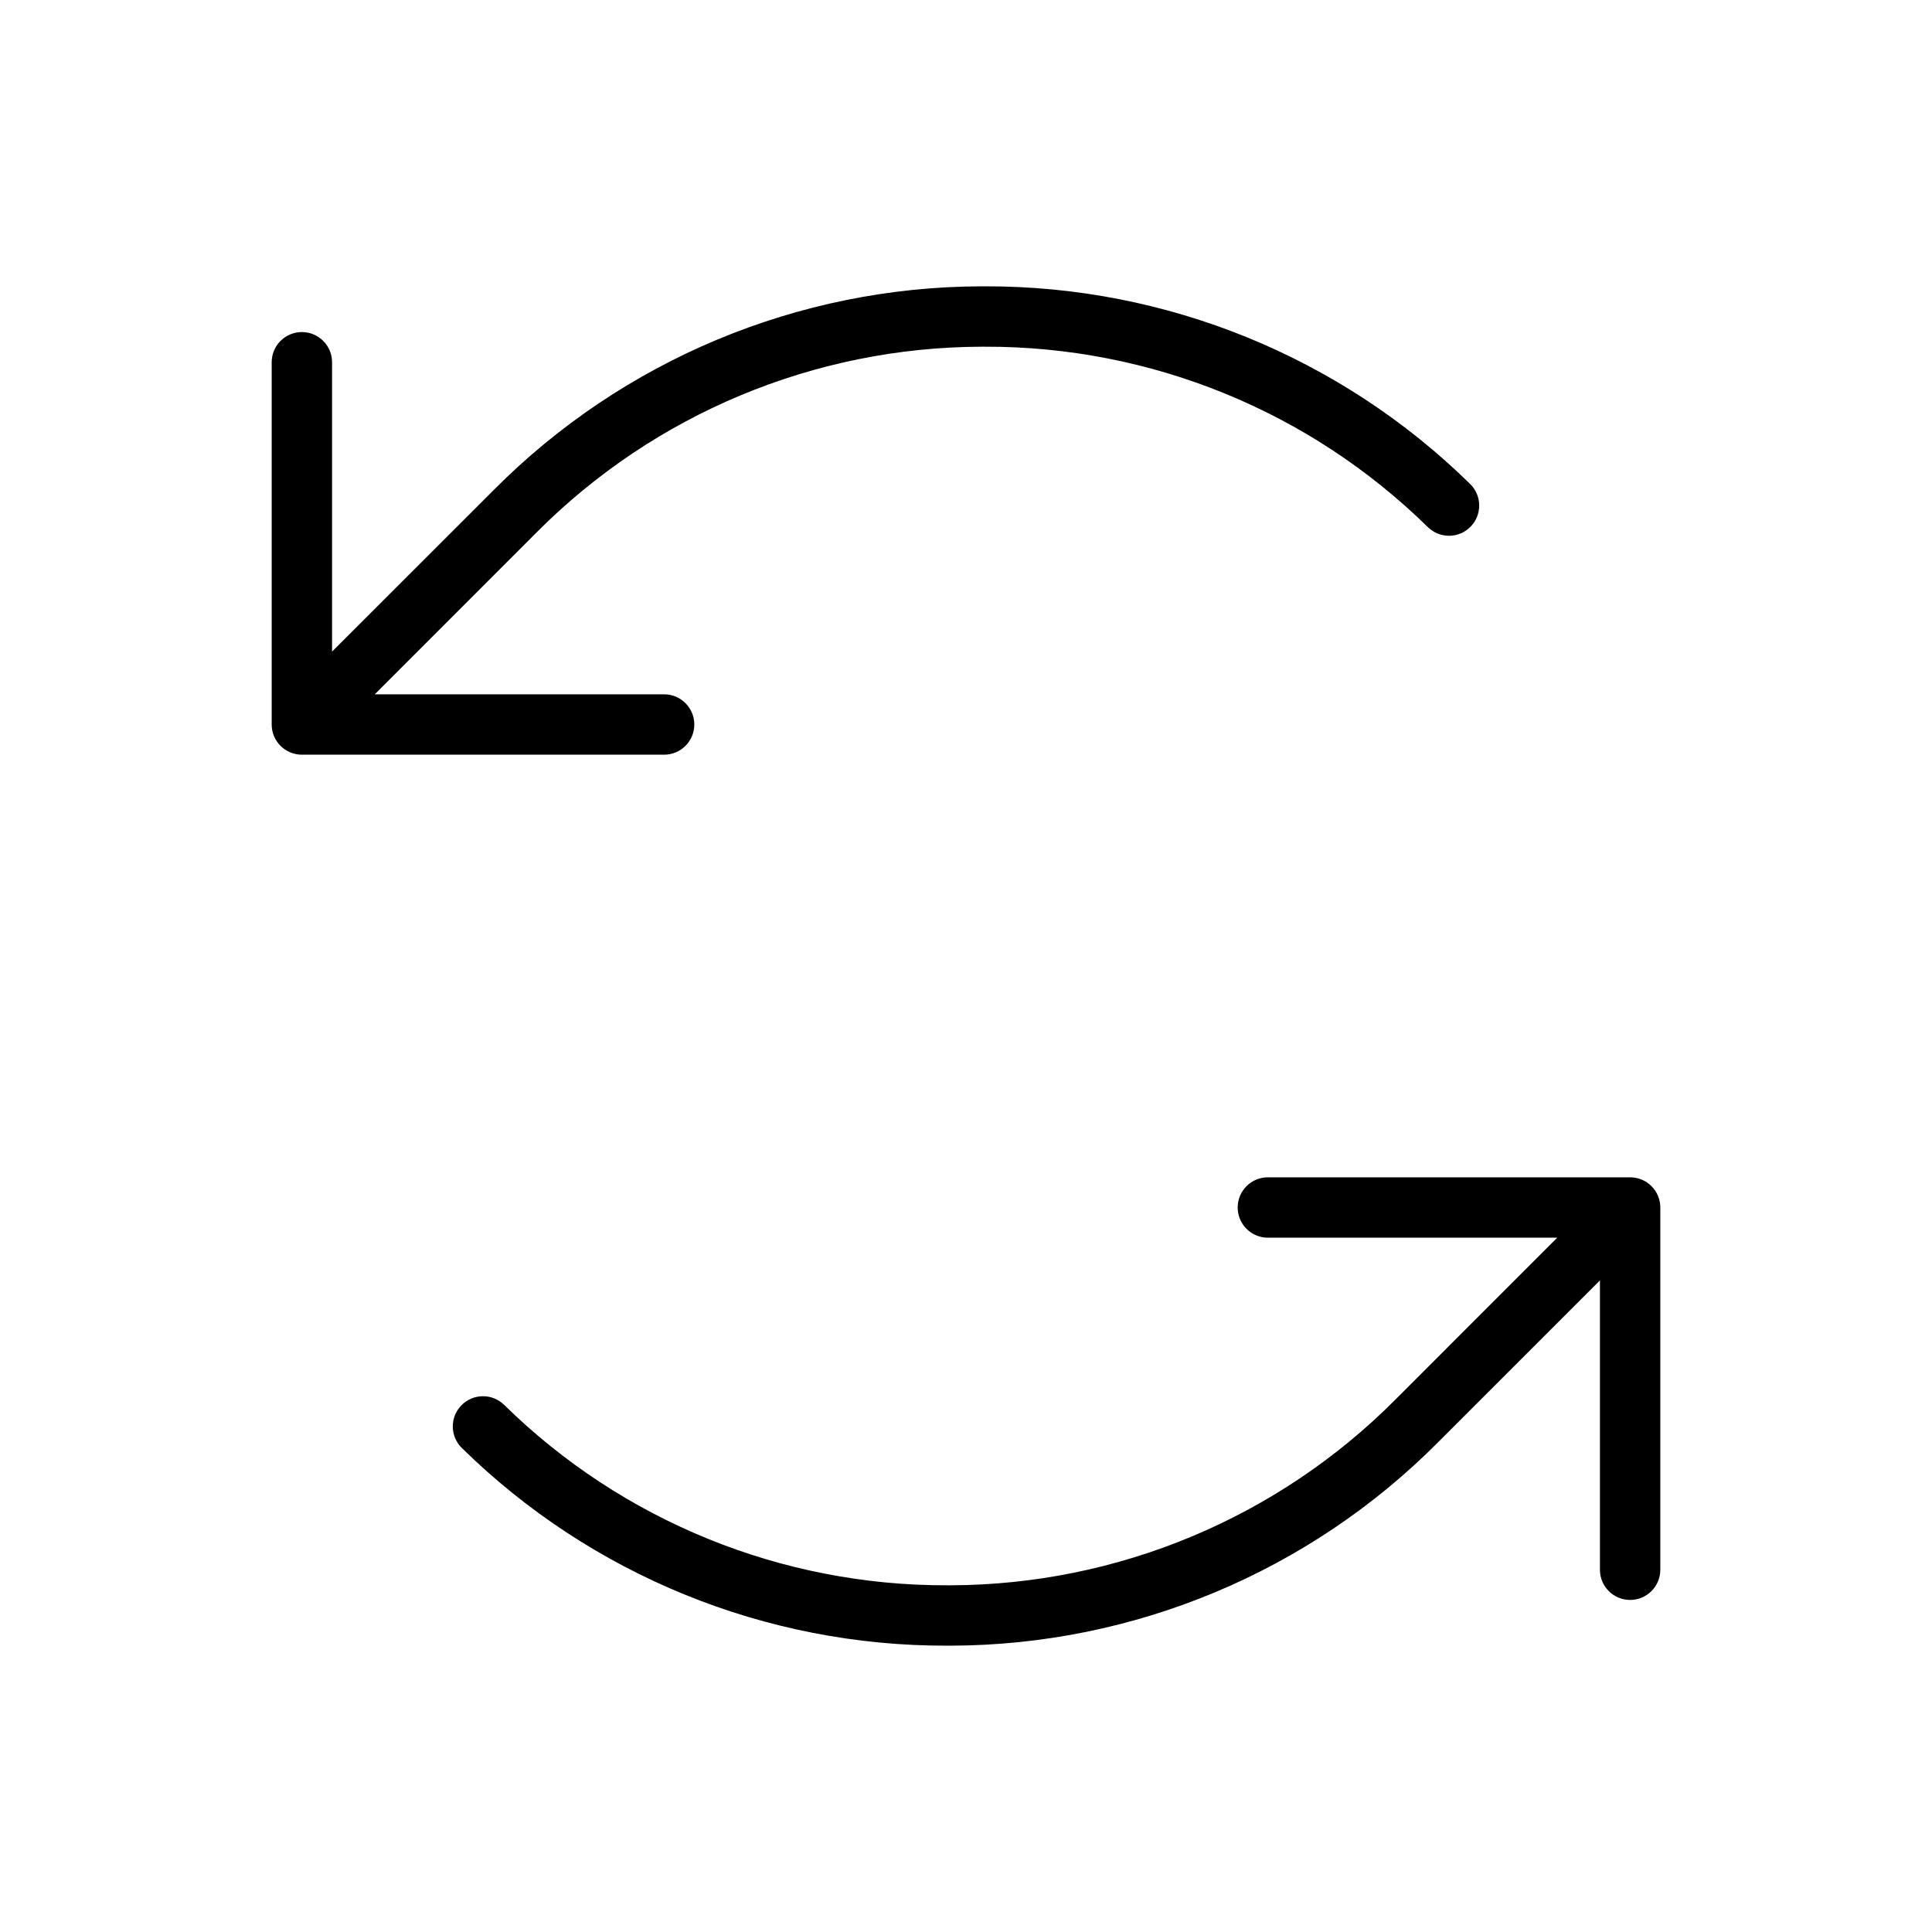
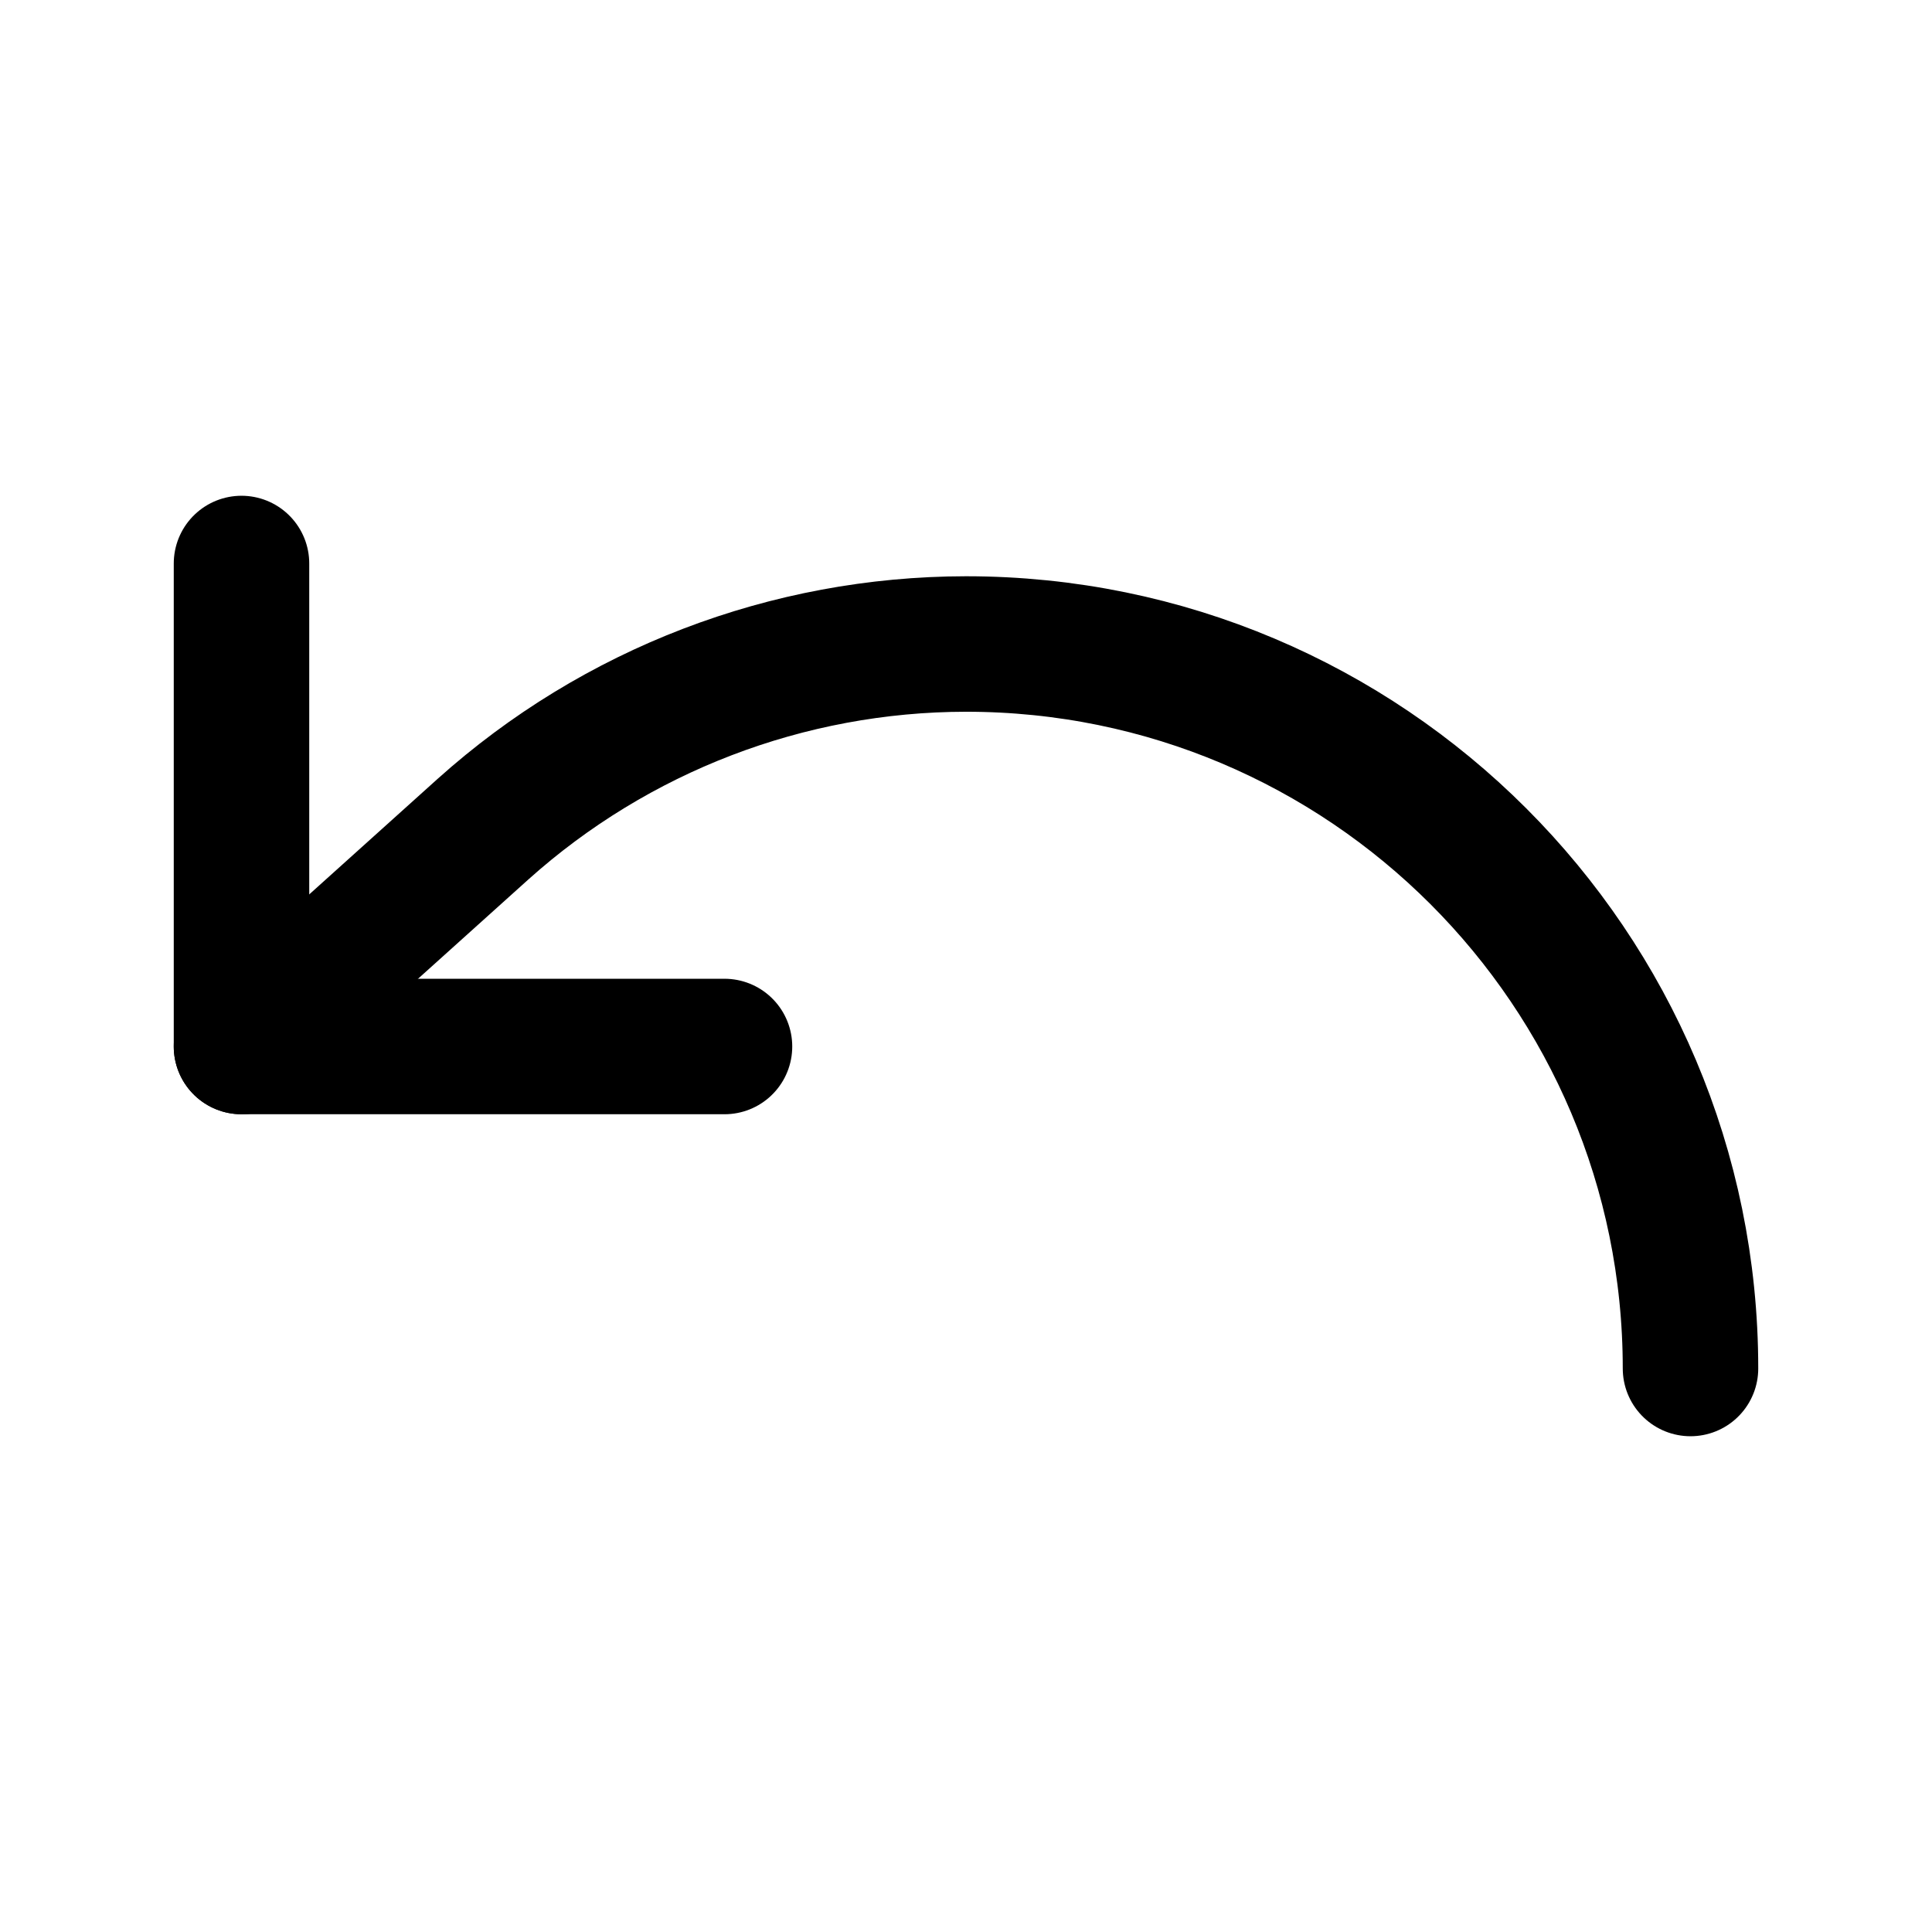
- <svg xmlns="http://www.w3.org/2000/svg" viewBox="0 0 256 256" fill="currentColor">
-   <path d="M88,100H40a4,4,0,0,1-4-4V48a4,4,0,0,1,8,0V86.34L65.46,64.89A91.39,91.39,0,0,1,130,37.94h.51A91.43,91.43,0,0,1,194.8,64.13a4,4,0,0,1-5.6,5.72,83.44,83.44,0,0,0-58.68-23.91h-.47a83.52,83.52,0,0,0-58.94,24.6L49.66,92H88a4,4,0,0,1,0,8Zm128,56H168a4,4,0,0,0,0,8h38.34l-21.45,21.46A83.52,83.52,0,0,1,126,210.06h-.47A83.44,83.44,0,0,1,66.8,186.15a4,4,0,0,0-5.6,5.72,91.43,91.43,0,0,0,64.28,26.19H126a91.39,91.39,0,0,0,64.55-26.95L212,169.66V208a4,4,0,0,0,8,0V160A4,4,0,0,0,216,156Z" />
+ <svg xmlns="http://www.w3.org/2000/svg" width="24" height="24" viewBox="0 0 24 24" fill="none" stroke="currentColor" stroke-width="1.683" stroke-linecap="round" stroke-linejoin="round">
+   <path d="M3 7v6h6" />
+   <path d="M21 17a9 9 0 0 0-9-9 9 9 0 0 0-6 2.3L3 13" />
</svg>
